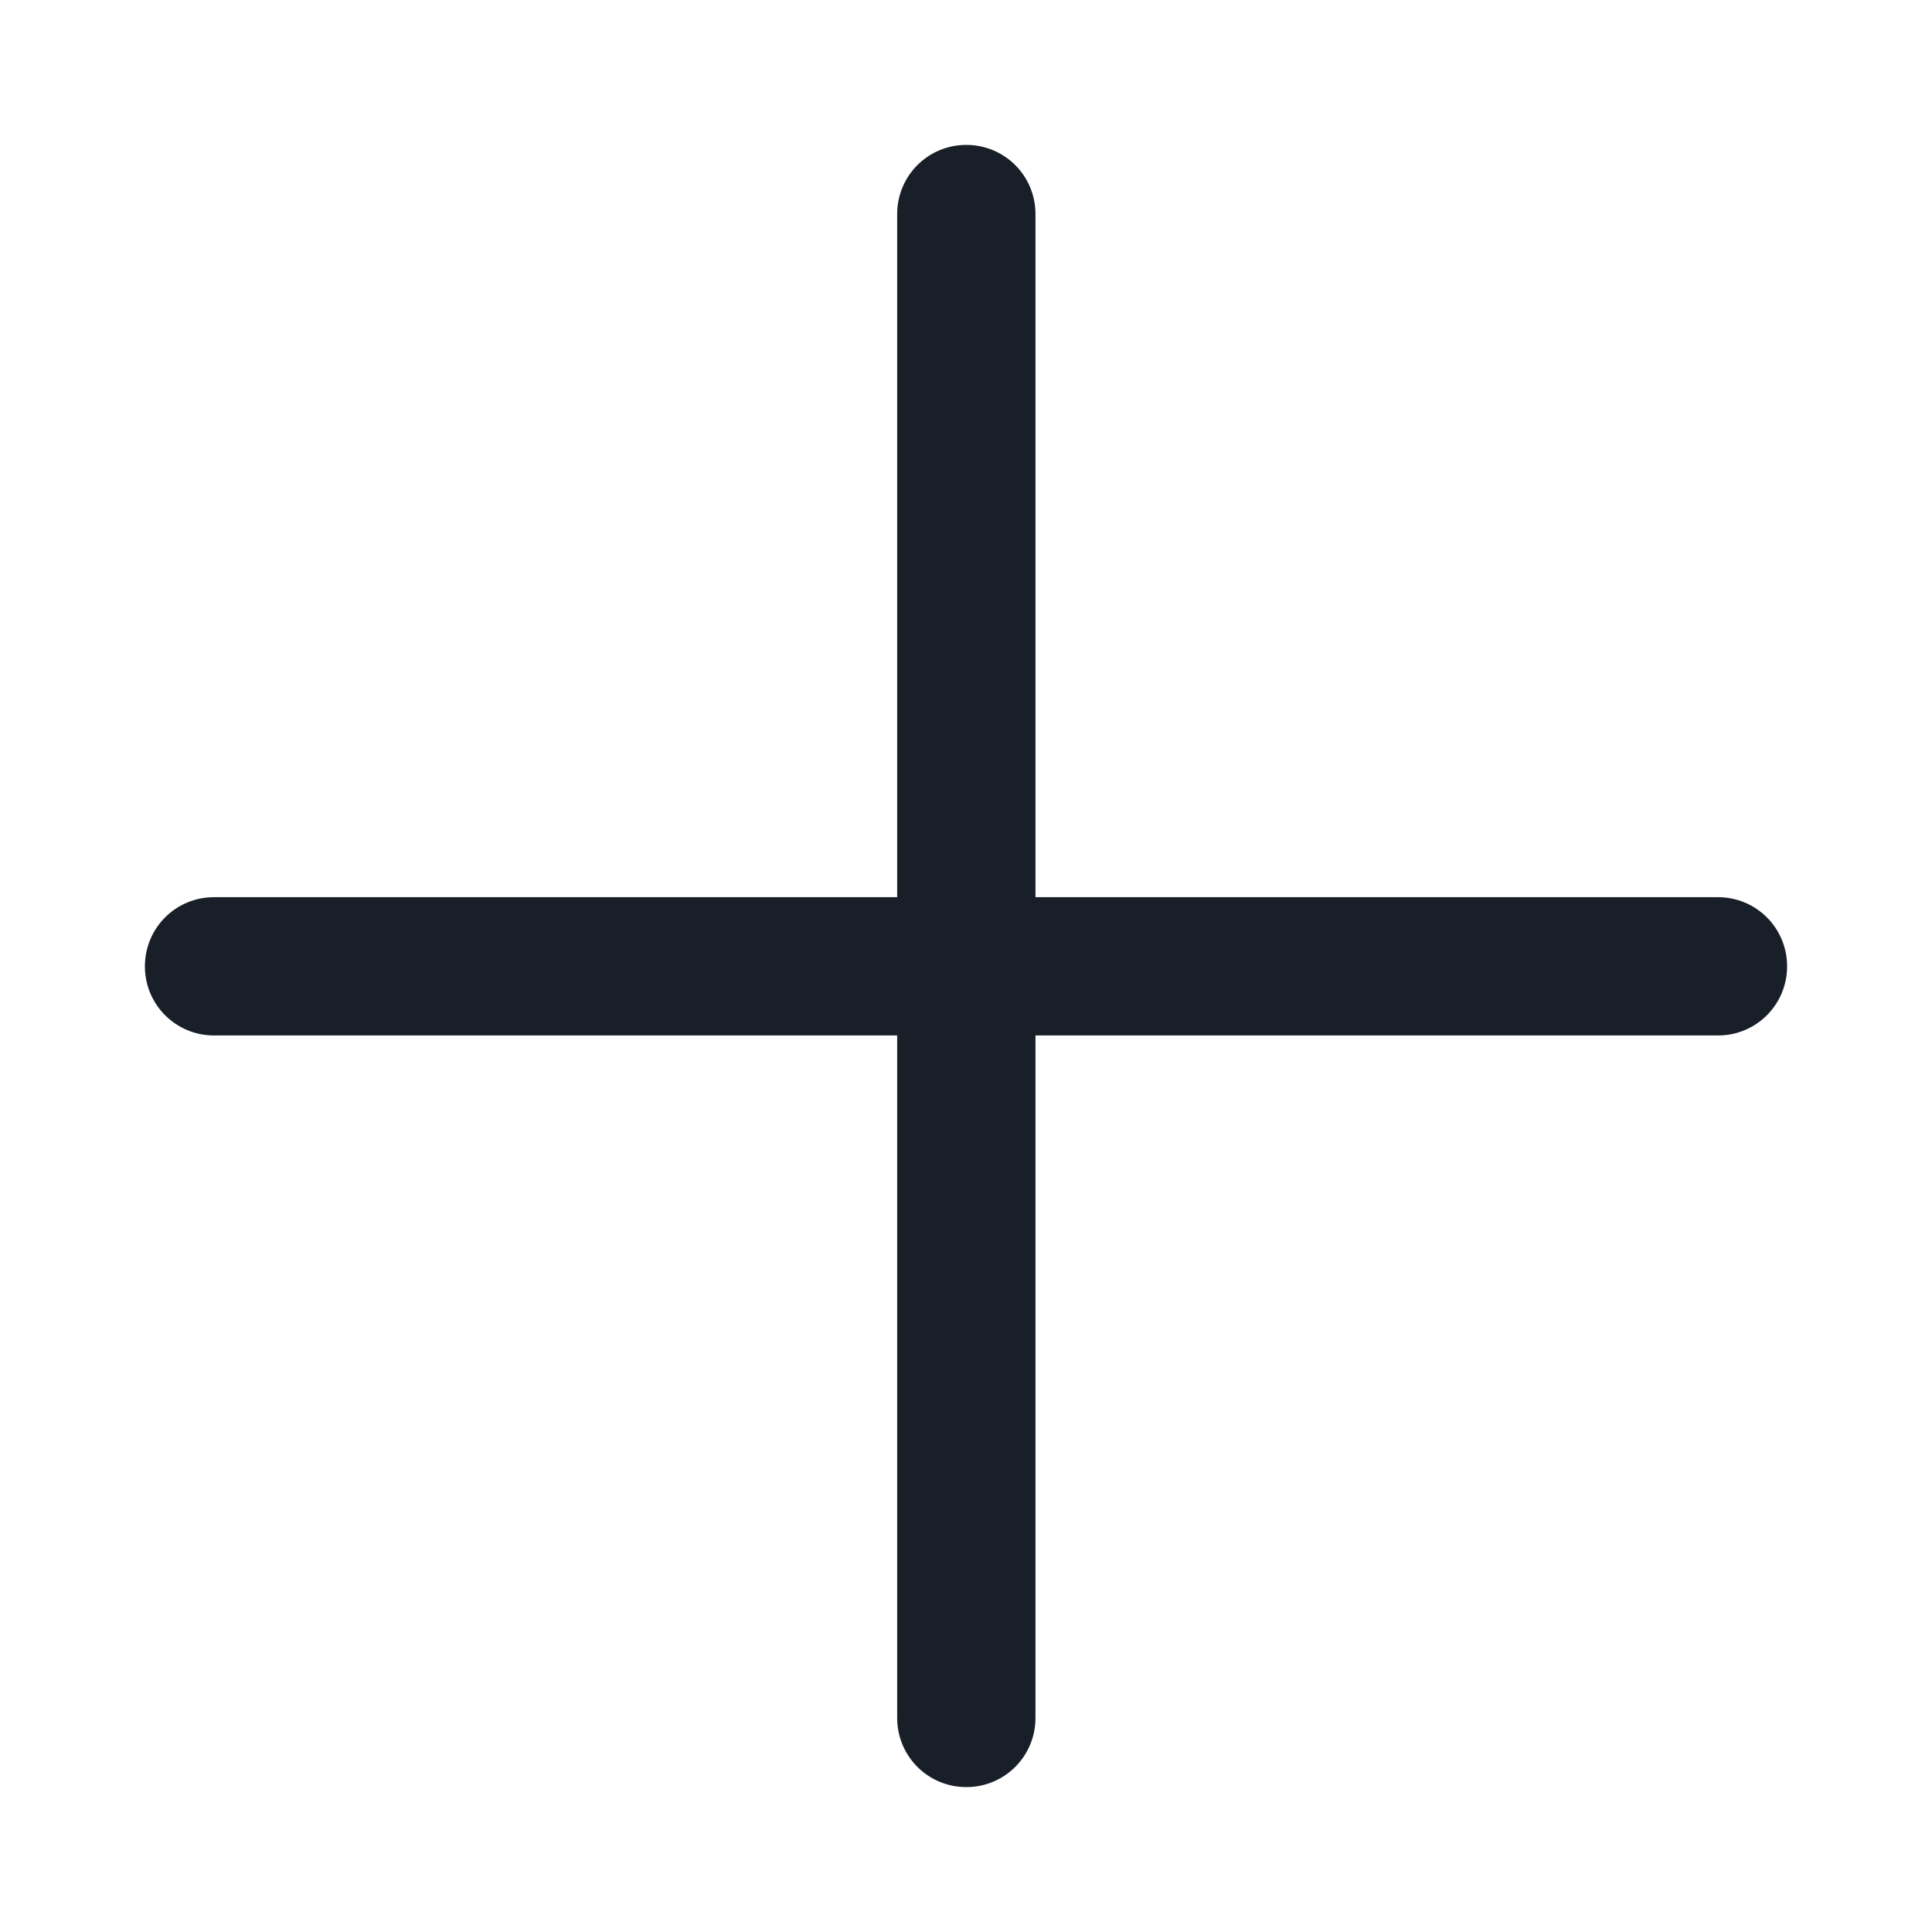
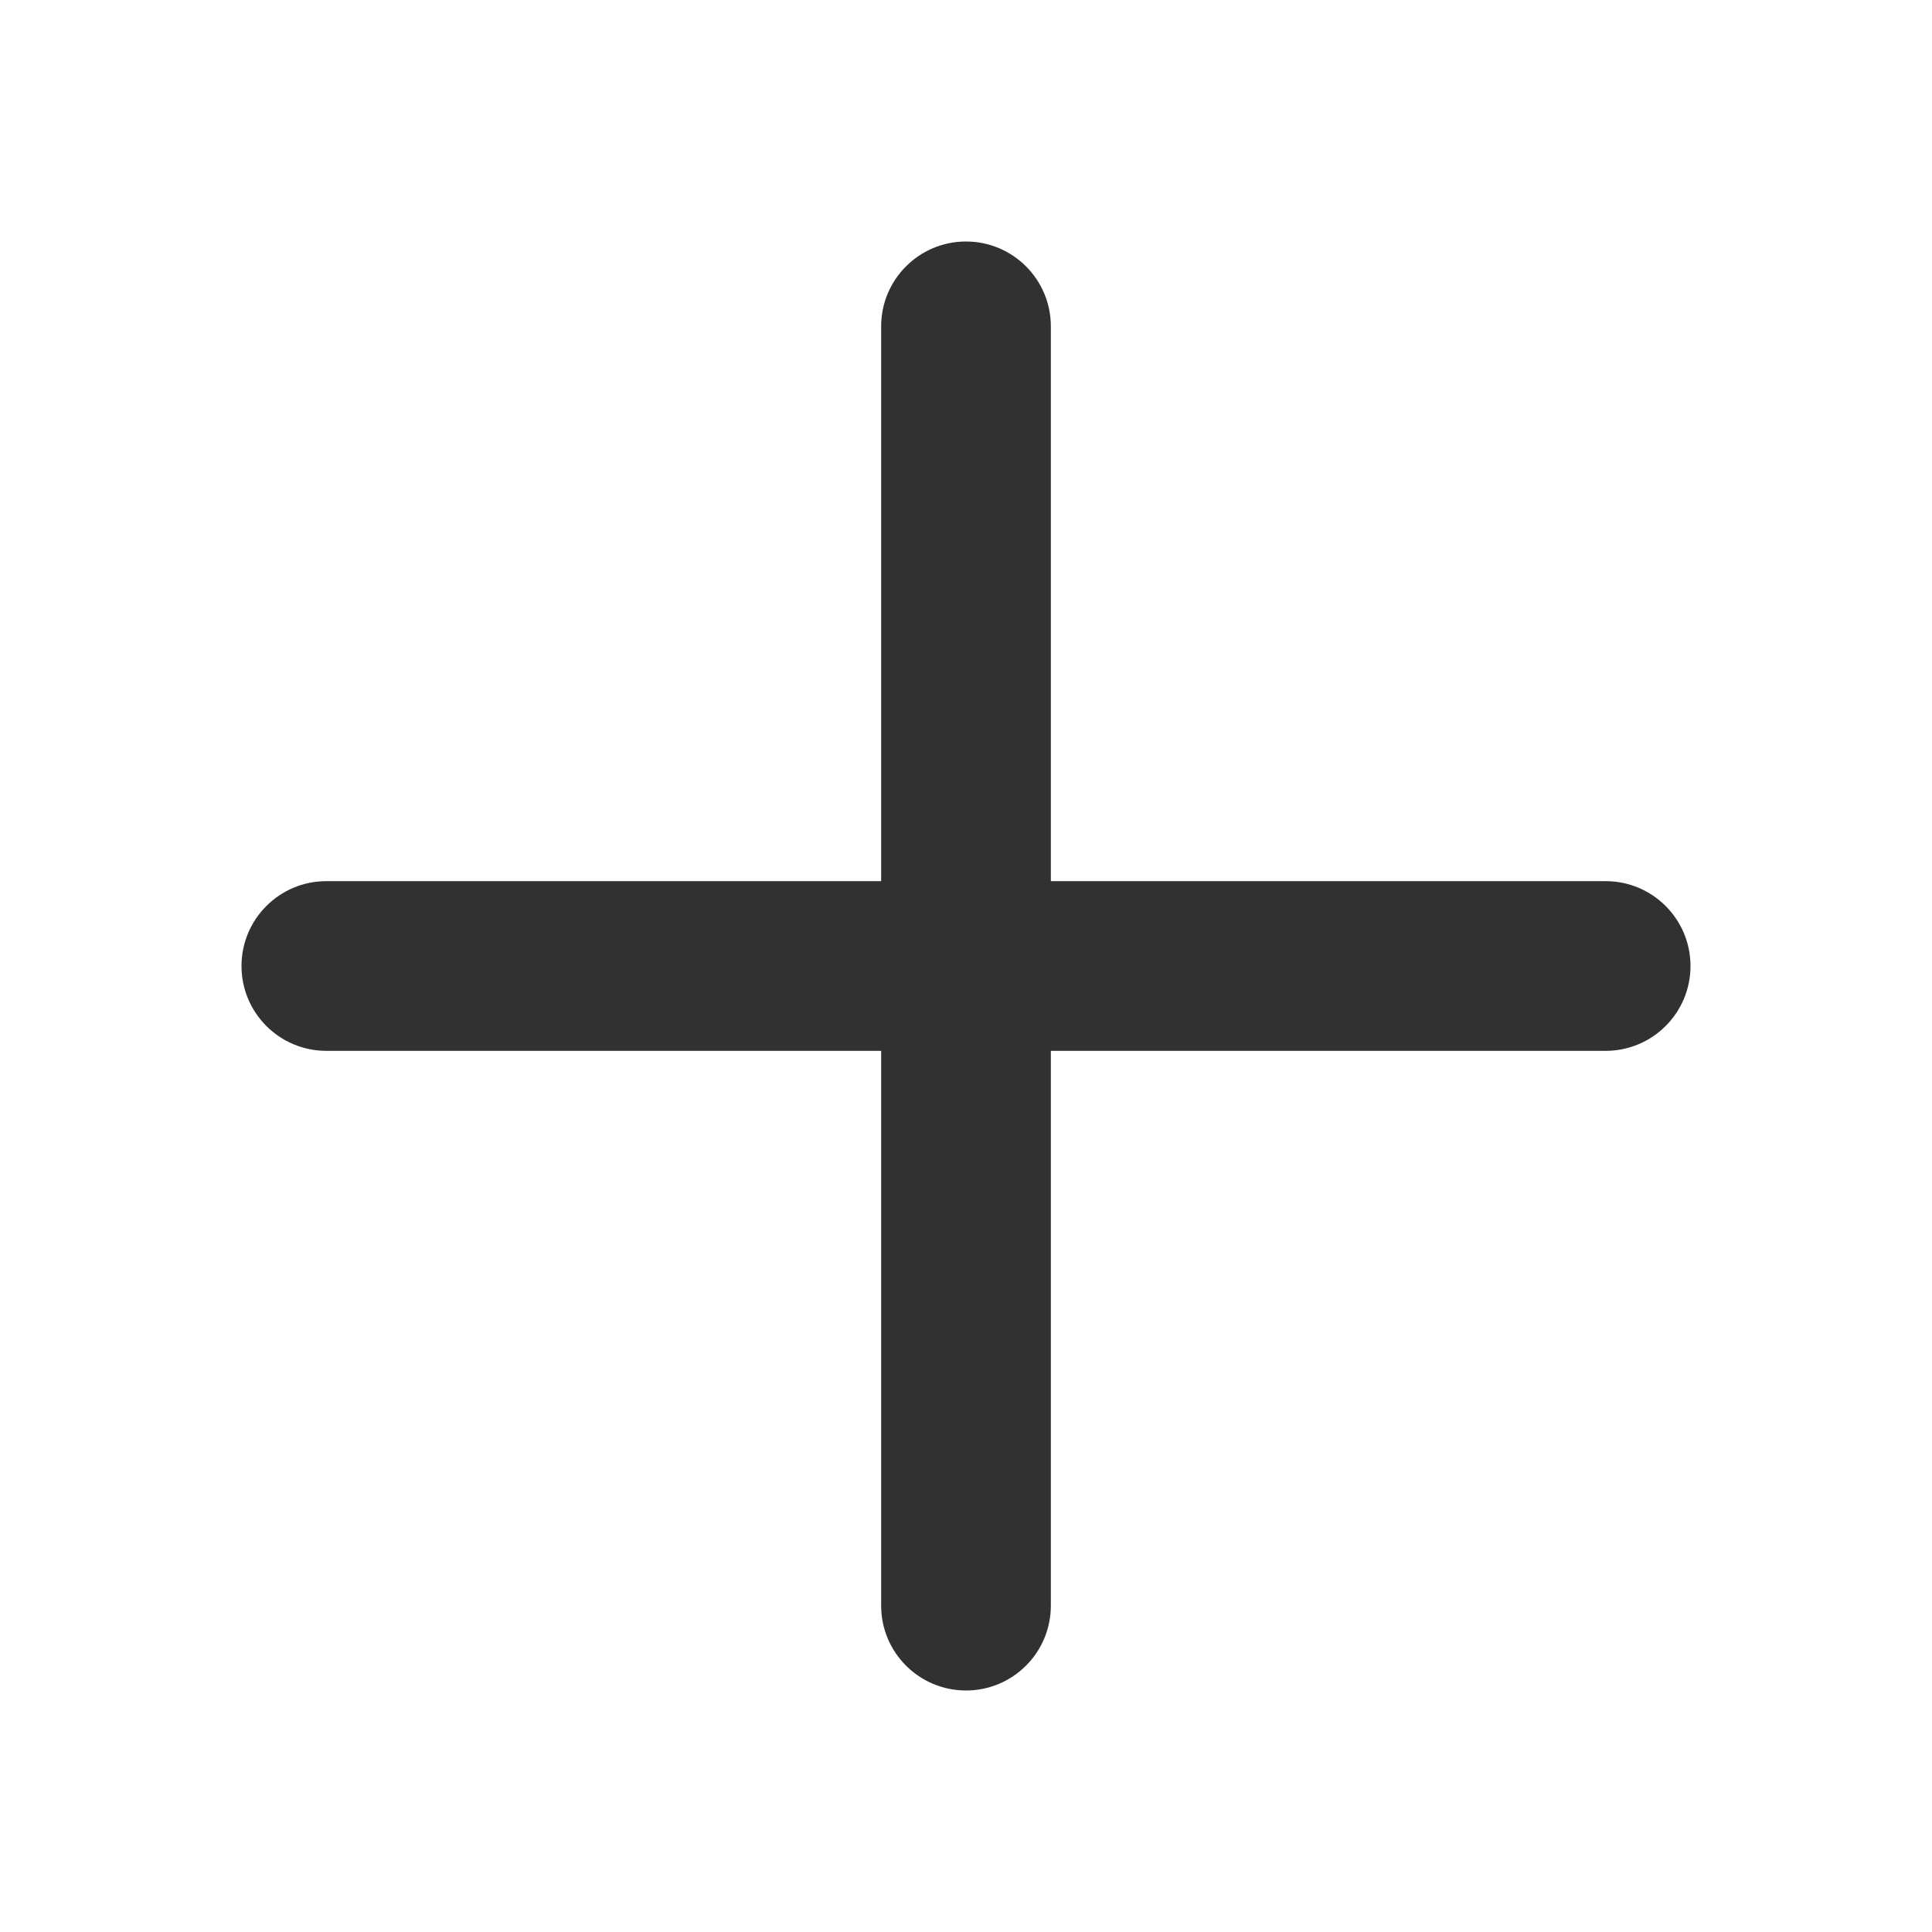
<svg xmlns="http://www.w3.org/2000/svg" width="24" height="24" viewBox="0 0 24 24" fill="none">
-   <path d="M21.35 11.145H12.863V2.659C12.863 2.183 12.48 1.8 12.004 1.8C11.528 1.8 11.145 2.183 11.145 2.659V11.145H2.659C2.183 11.145 1.8 11.528 1.8 12.004C1.8 12.48 2.183 12.863 2.659 12.863H11.145V21.341C11.145 21.817 11.528 22.2 12.004 22.2C12.48 22.2 12.863 21.817 12.863 21.341V12.863H21.341C21.817 12.863 22.2 12.48 22.2 12.004C22.2 11.528 21.817 11.145 21.341 11.145H21.35Z" fill="#191F28" />
+   <path d="M10.946 19.946C10.946 20.528 11.418 21 12 21C12.582 21 13.054 20.528 13.054 19.946V13.054H19.946C20.528 13.054 21 12.582 21 12C21 11.418 20.528 10.946 19.946 10.946H13.054V4.054C13.054 3.472 12.582 3 12 3C11.418 3 10.946 3.472 10.946 4.054L10.946 10.946H4.054C3.472 10.946 3 11.418 3 12C3 12.582 3.472 13.054 4.054 13.054H10.946V19.946Z" fill="#313131" />
</svg>
